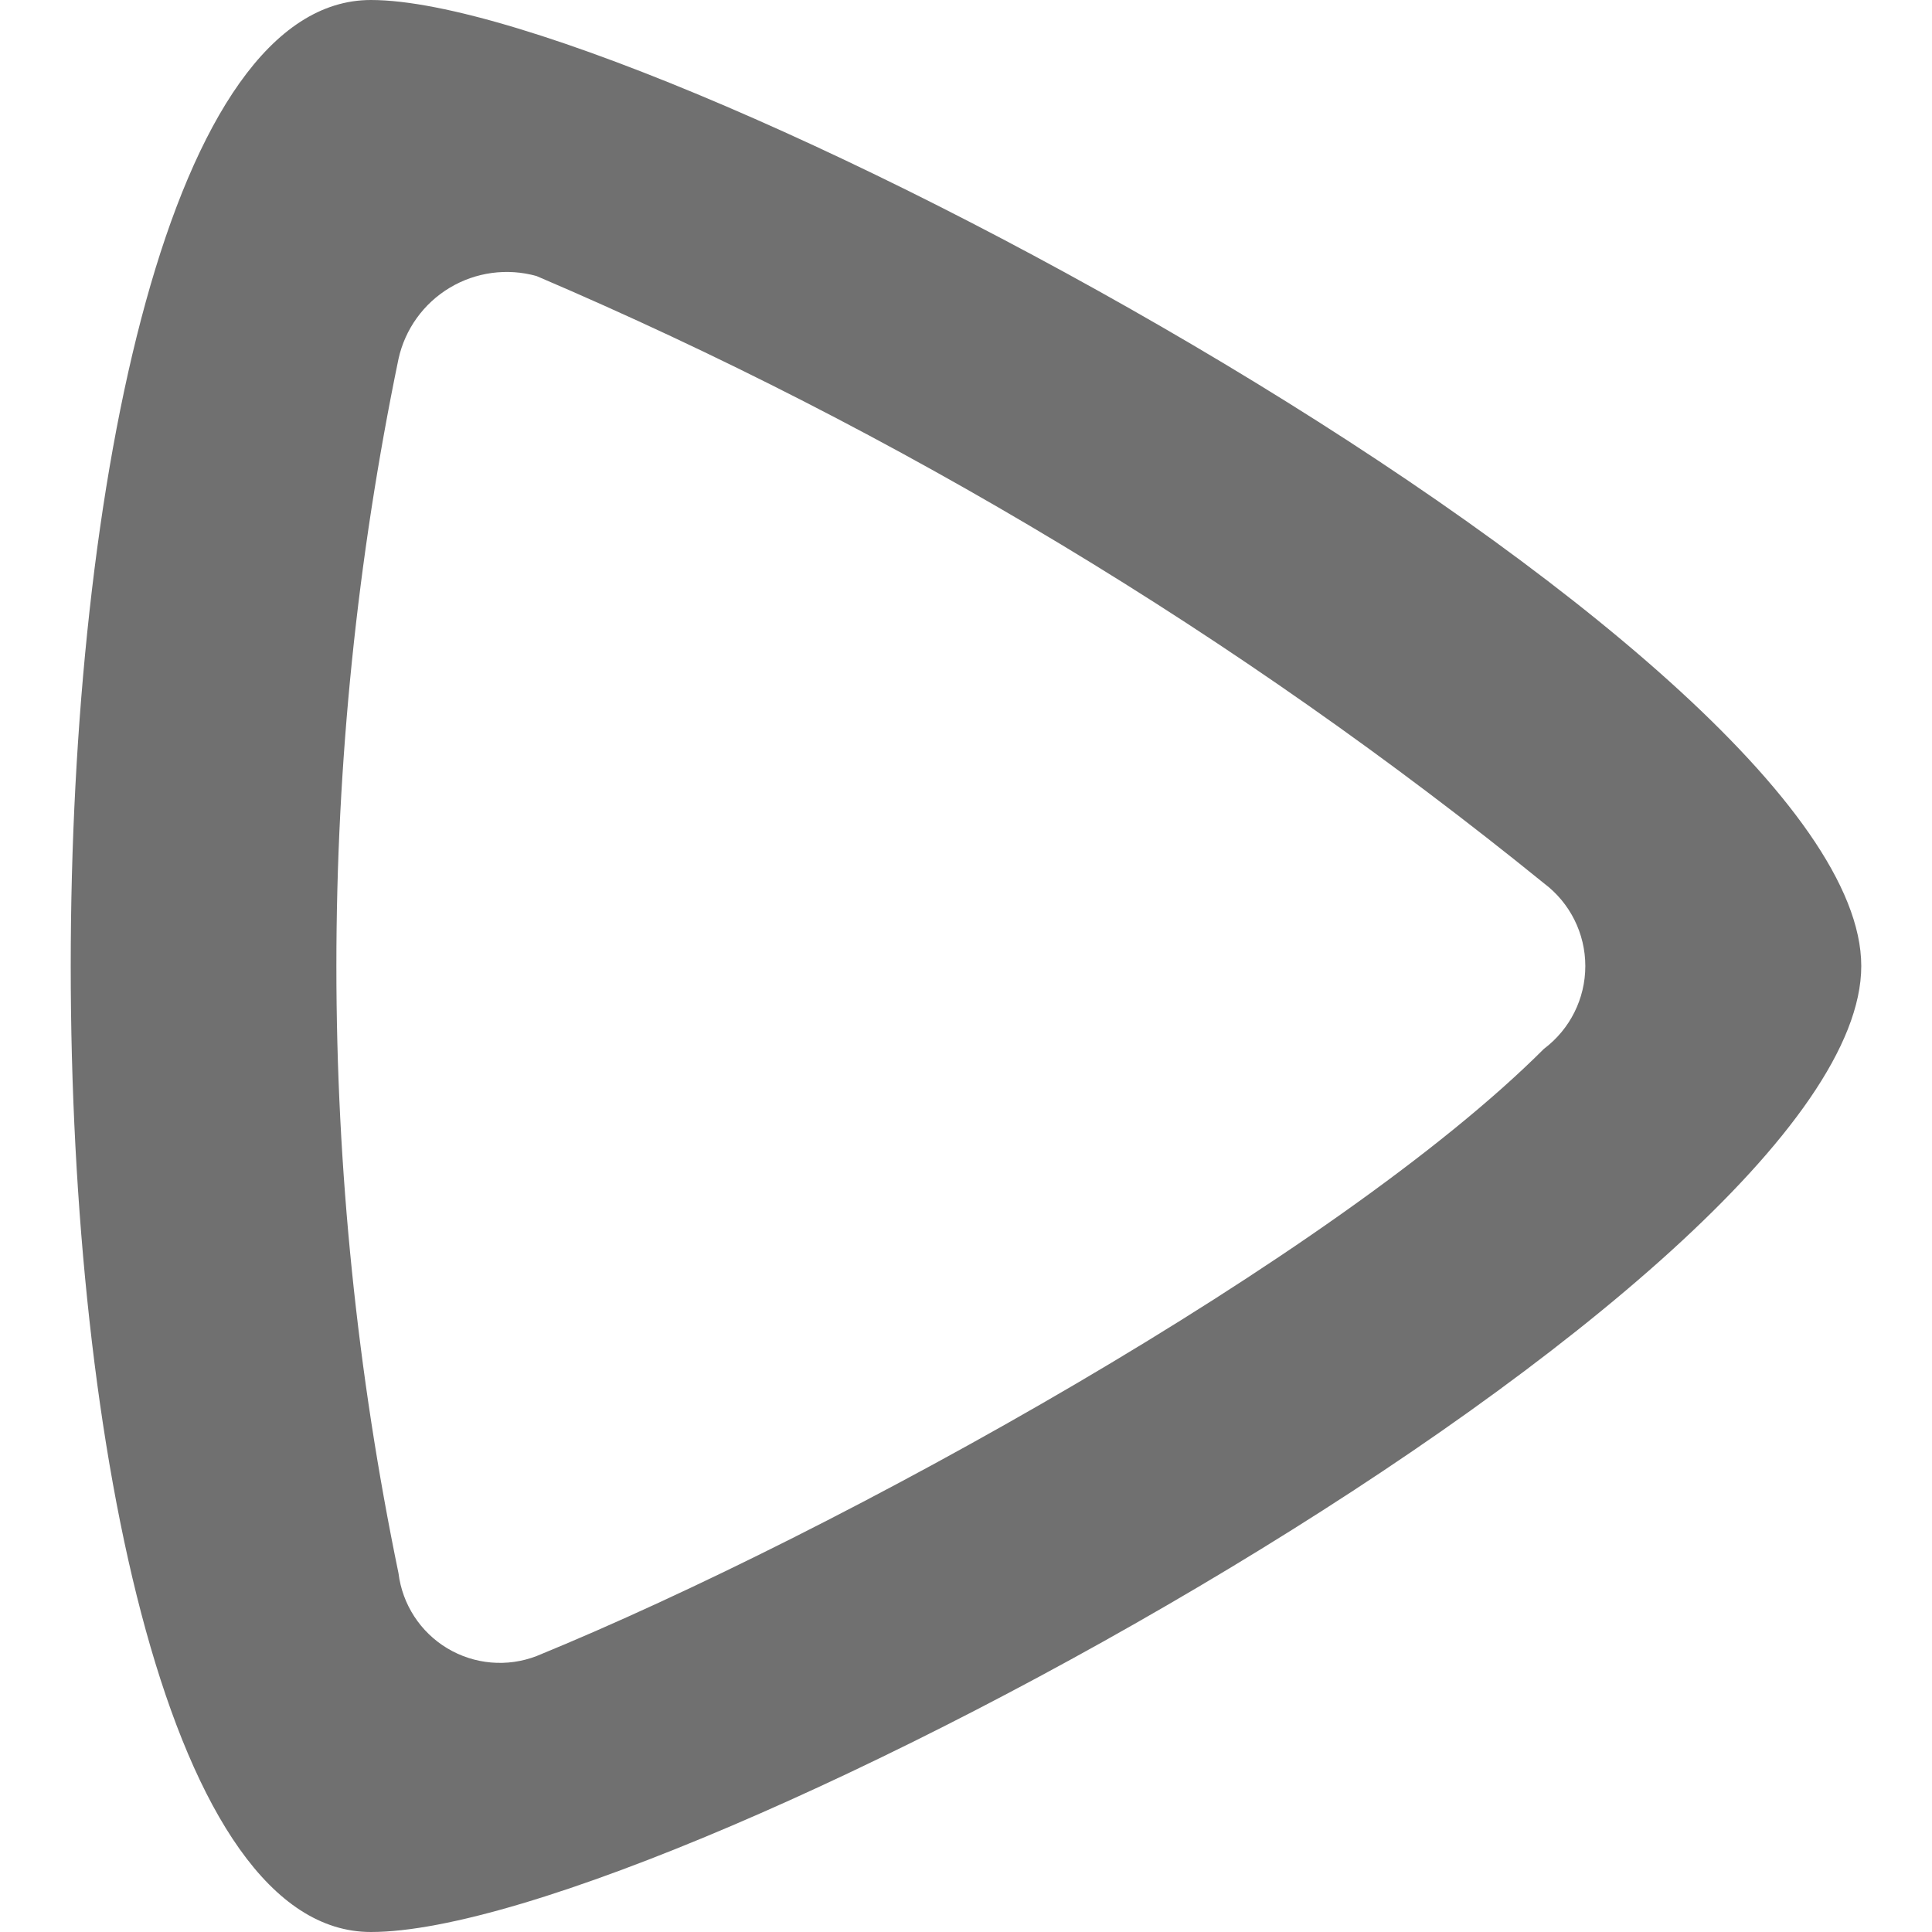
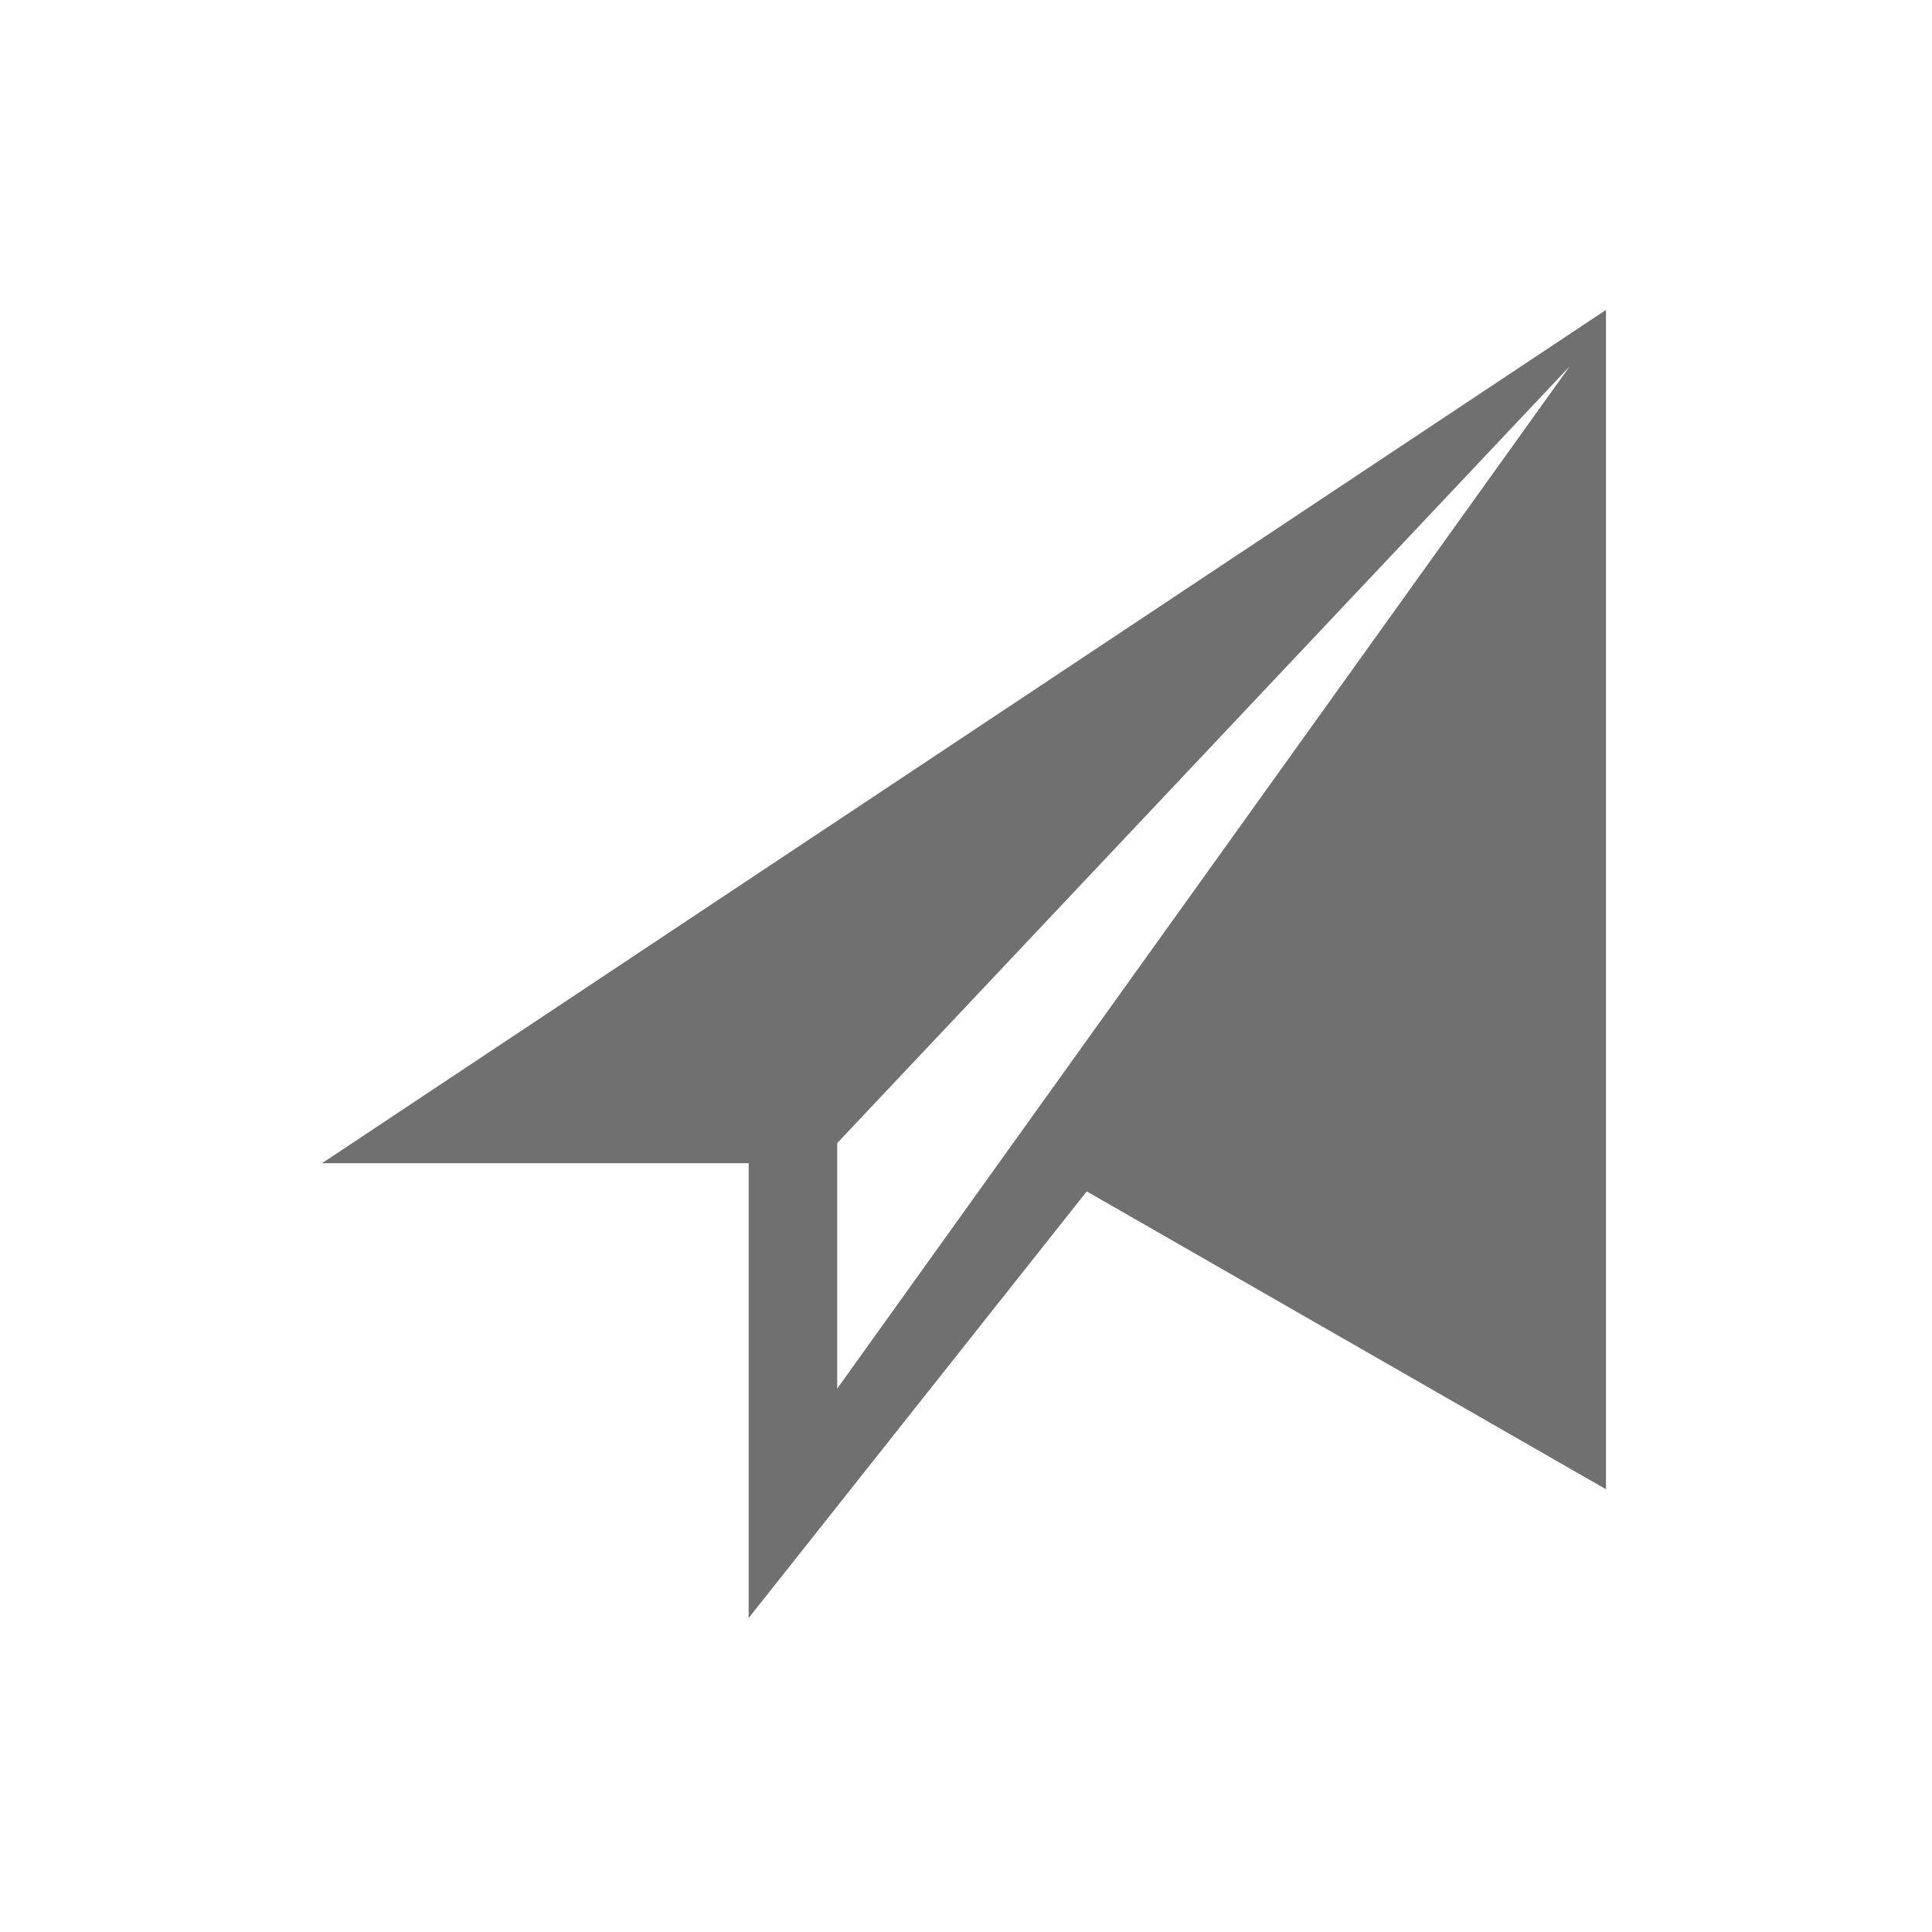
- <svg xmlns="http://www.w3.org/2000/svg" t="1711110839307" class="icon" viewBox="0 0 1024 1024" version="1.1" p-id="10108" width="200" height="200">
-   <path d="M196.56 0c-212.096 0-212.096 1024 0 1024 160.896 0 789.952-343.744 789.952-512S350.16 0 196.56 0zM818.32 555.904c-109.696 109.696-373.056 256-533.952 321.856a54.144 54.144 0 0 1-73.152-43.904 1589.12 1589.12 0 0 1 0-643.648 58.752 58.752 0 0 1 73.152-43.904A2253.184 2253.184 0 0 1 818.32 468.16a54.848 54.848 0 0 1 0 87.744z" p-id="10109" fill="#707070" />
+ <svg xmlns="http://www.w3.org/2000/svg" t="1711114939895" class="icon" viewBox="0 0 1024 1024" version="1.1" p-id="3562" width="200" height="200">
+   <path d="M851.2 789.333l-275.2-157.867-179.2 226.133v-241.067H170.667l680.533-452.267v625.067z m-407.467-183.467v130.133L832 194.133l-388.267 411.733z" p-id="3563" fill="#707070" />
</svg>
